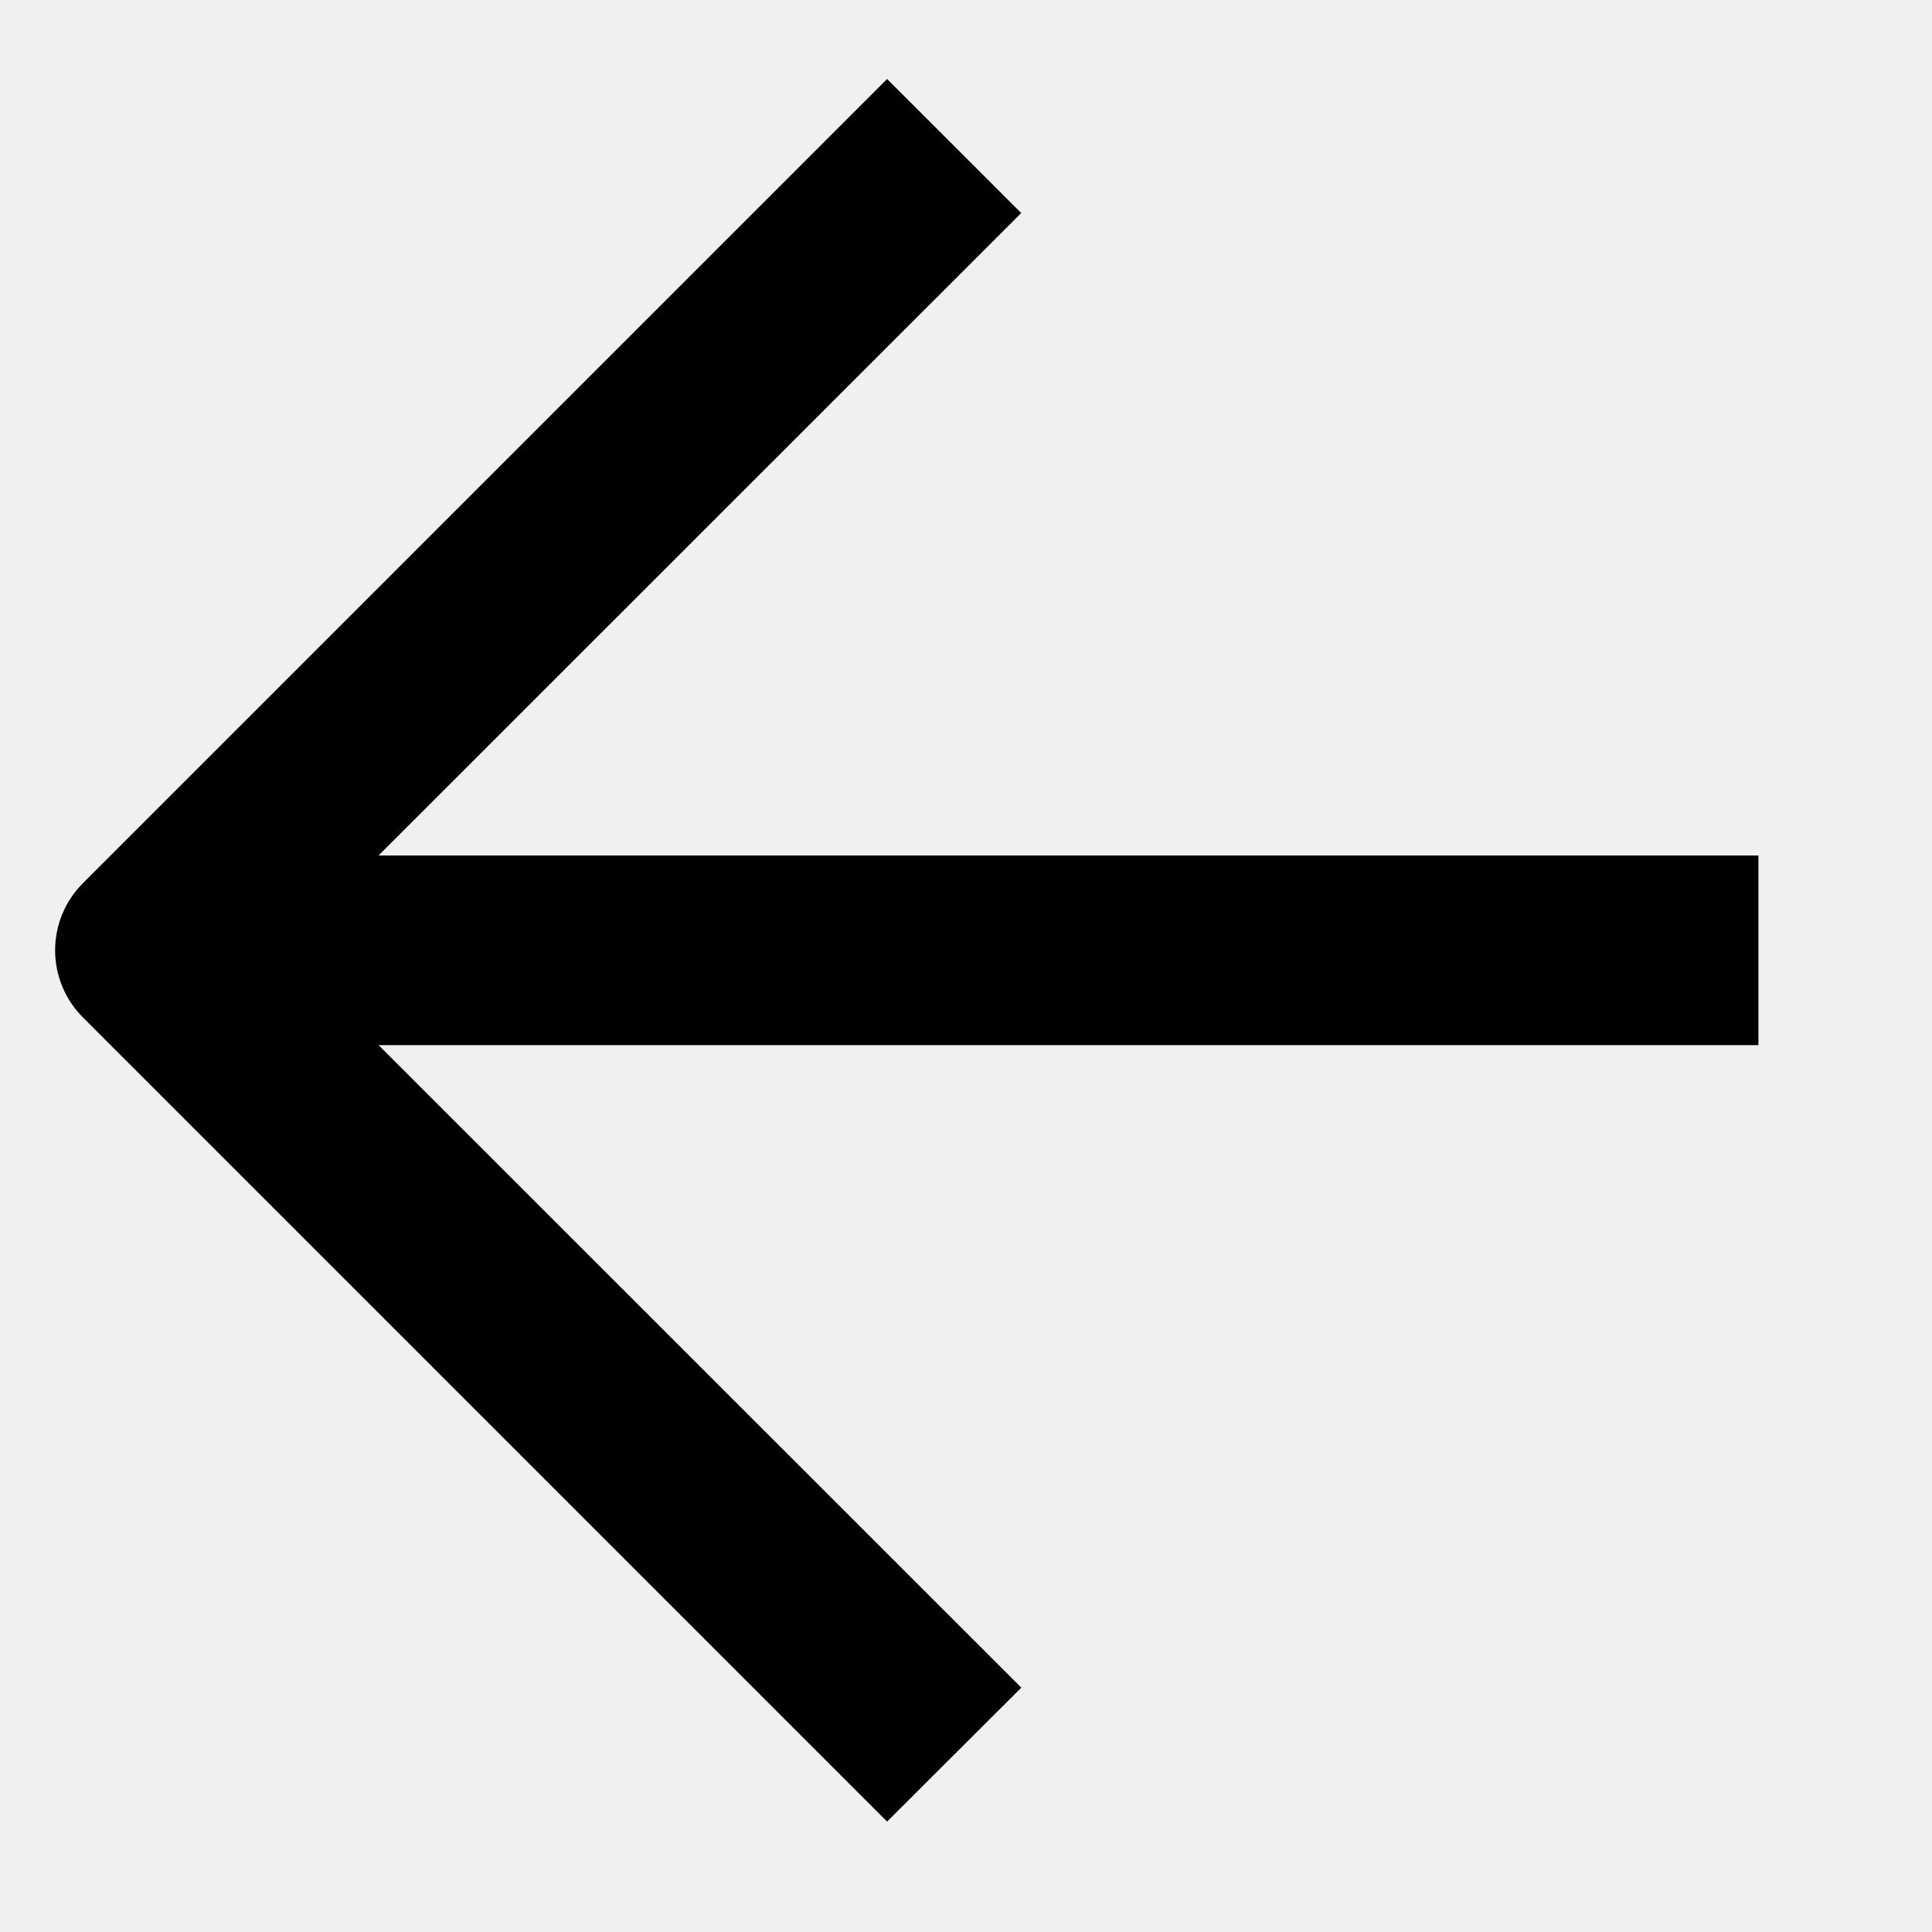
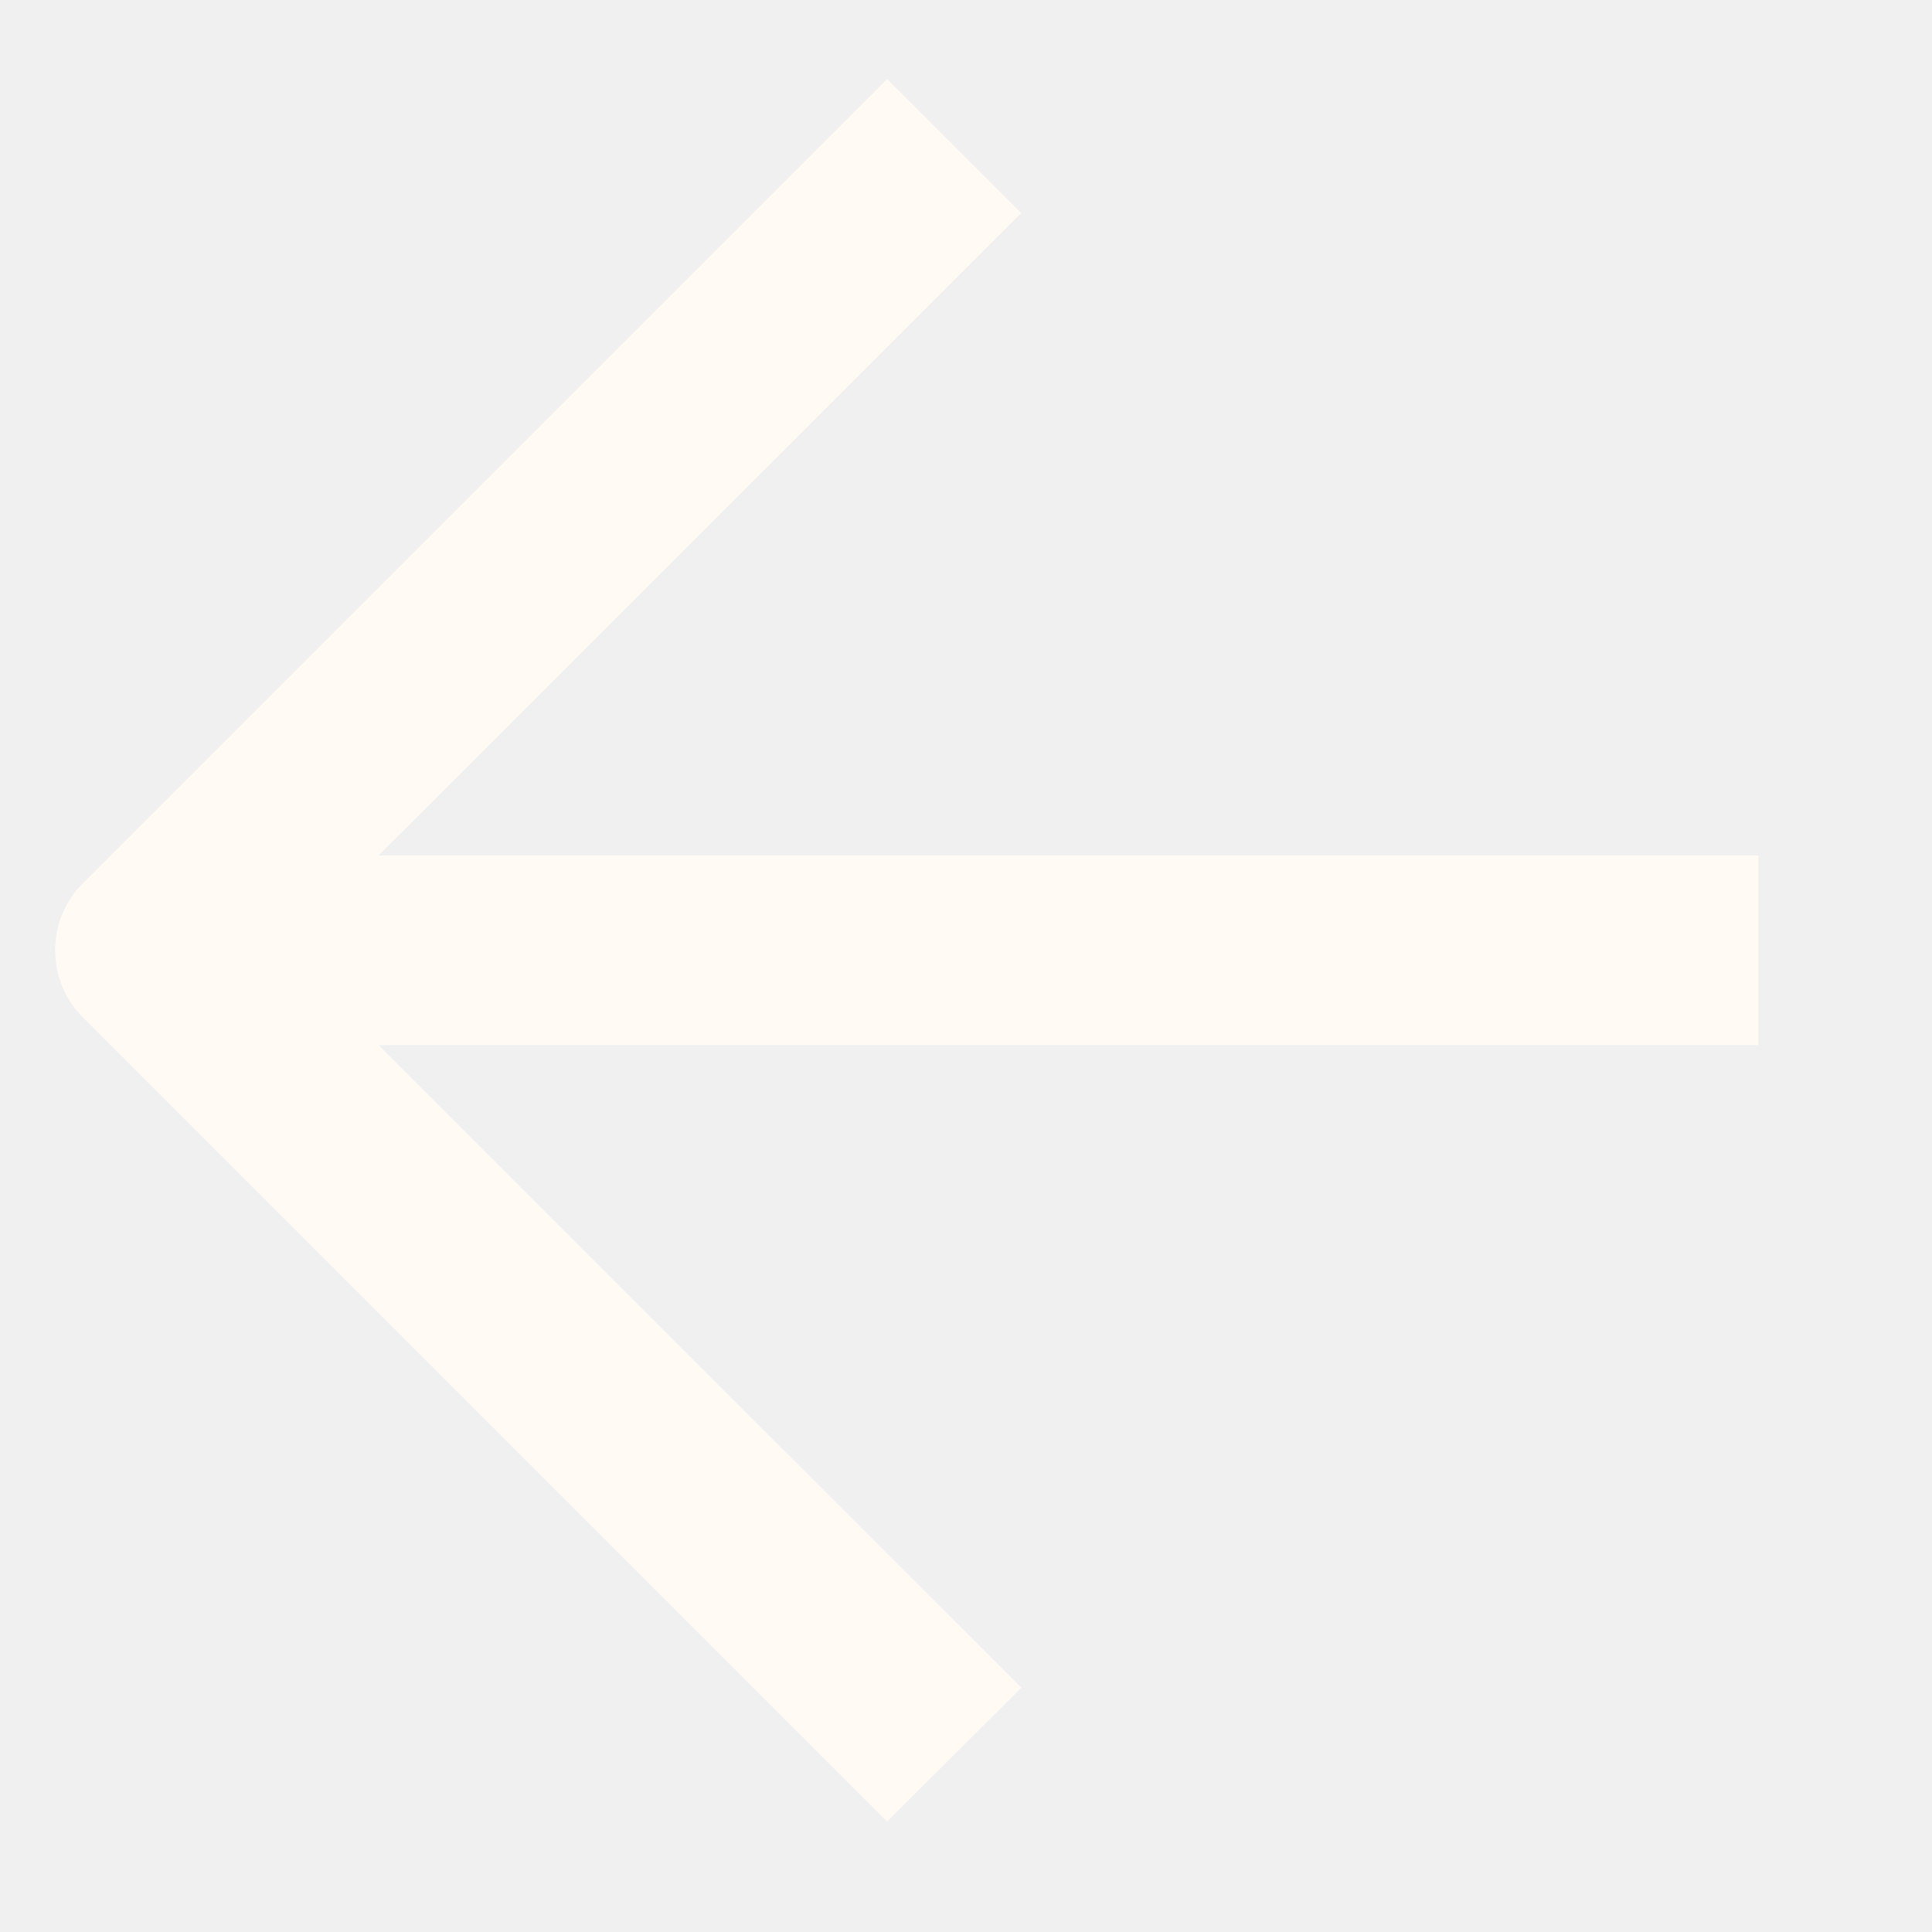
<svg xmlns="http://www.w3.org/2000/svg" width="19" height="19" viewBox="0 0 19 19" fill="none">
  <g clip-path="url(#clip0_79_683)">
-     <path fill-rule="evenodd" clip-rule="evenodd" d="M3.723 8.413L17.293 8.413L17.293 10.278L3.723 10.278L10.044 16.597L8.724 17.914L0.815 10.005C0.64 9.83 0.542 9.593 0.542 9.346C0.542 9.098 0.64 8.861 0.815 8.686L8.724 0.777L10.043 2.095L3.723 8.413Z" fill="currentColor" />
+     <path fill-rule="evenodd" clip-rule="evenodd" d="M3.723 8.413L17.293 8.413L17.293 10.278L3.723 10.278L10.044 16.597L8.724 17.914L0.815 10.005C0.64 9.83 0.542 9.593 0.542 9.346C0.542 9.098 0.64 8.861 0.815 8.686L8.724 0.777L10.043 2.095L3.723 8.413Z" fill="#FFFAF4" />
  </g>
  <defs>
    <clipPath id="clip0_79_683">
      <rect width="17.888" height="17.888" fill="white" transform="translate(18.2256 18.29) rotate(-180)" />
    </clipPath>
  </defs>
</svg>
